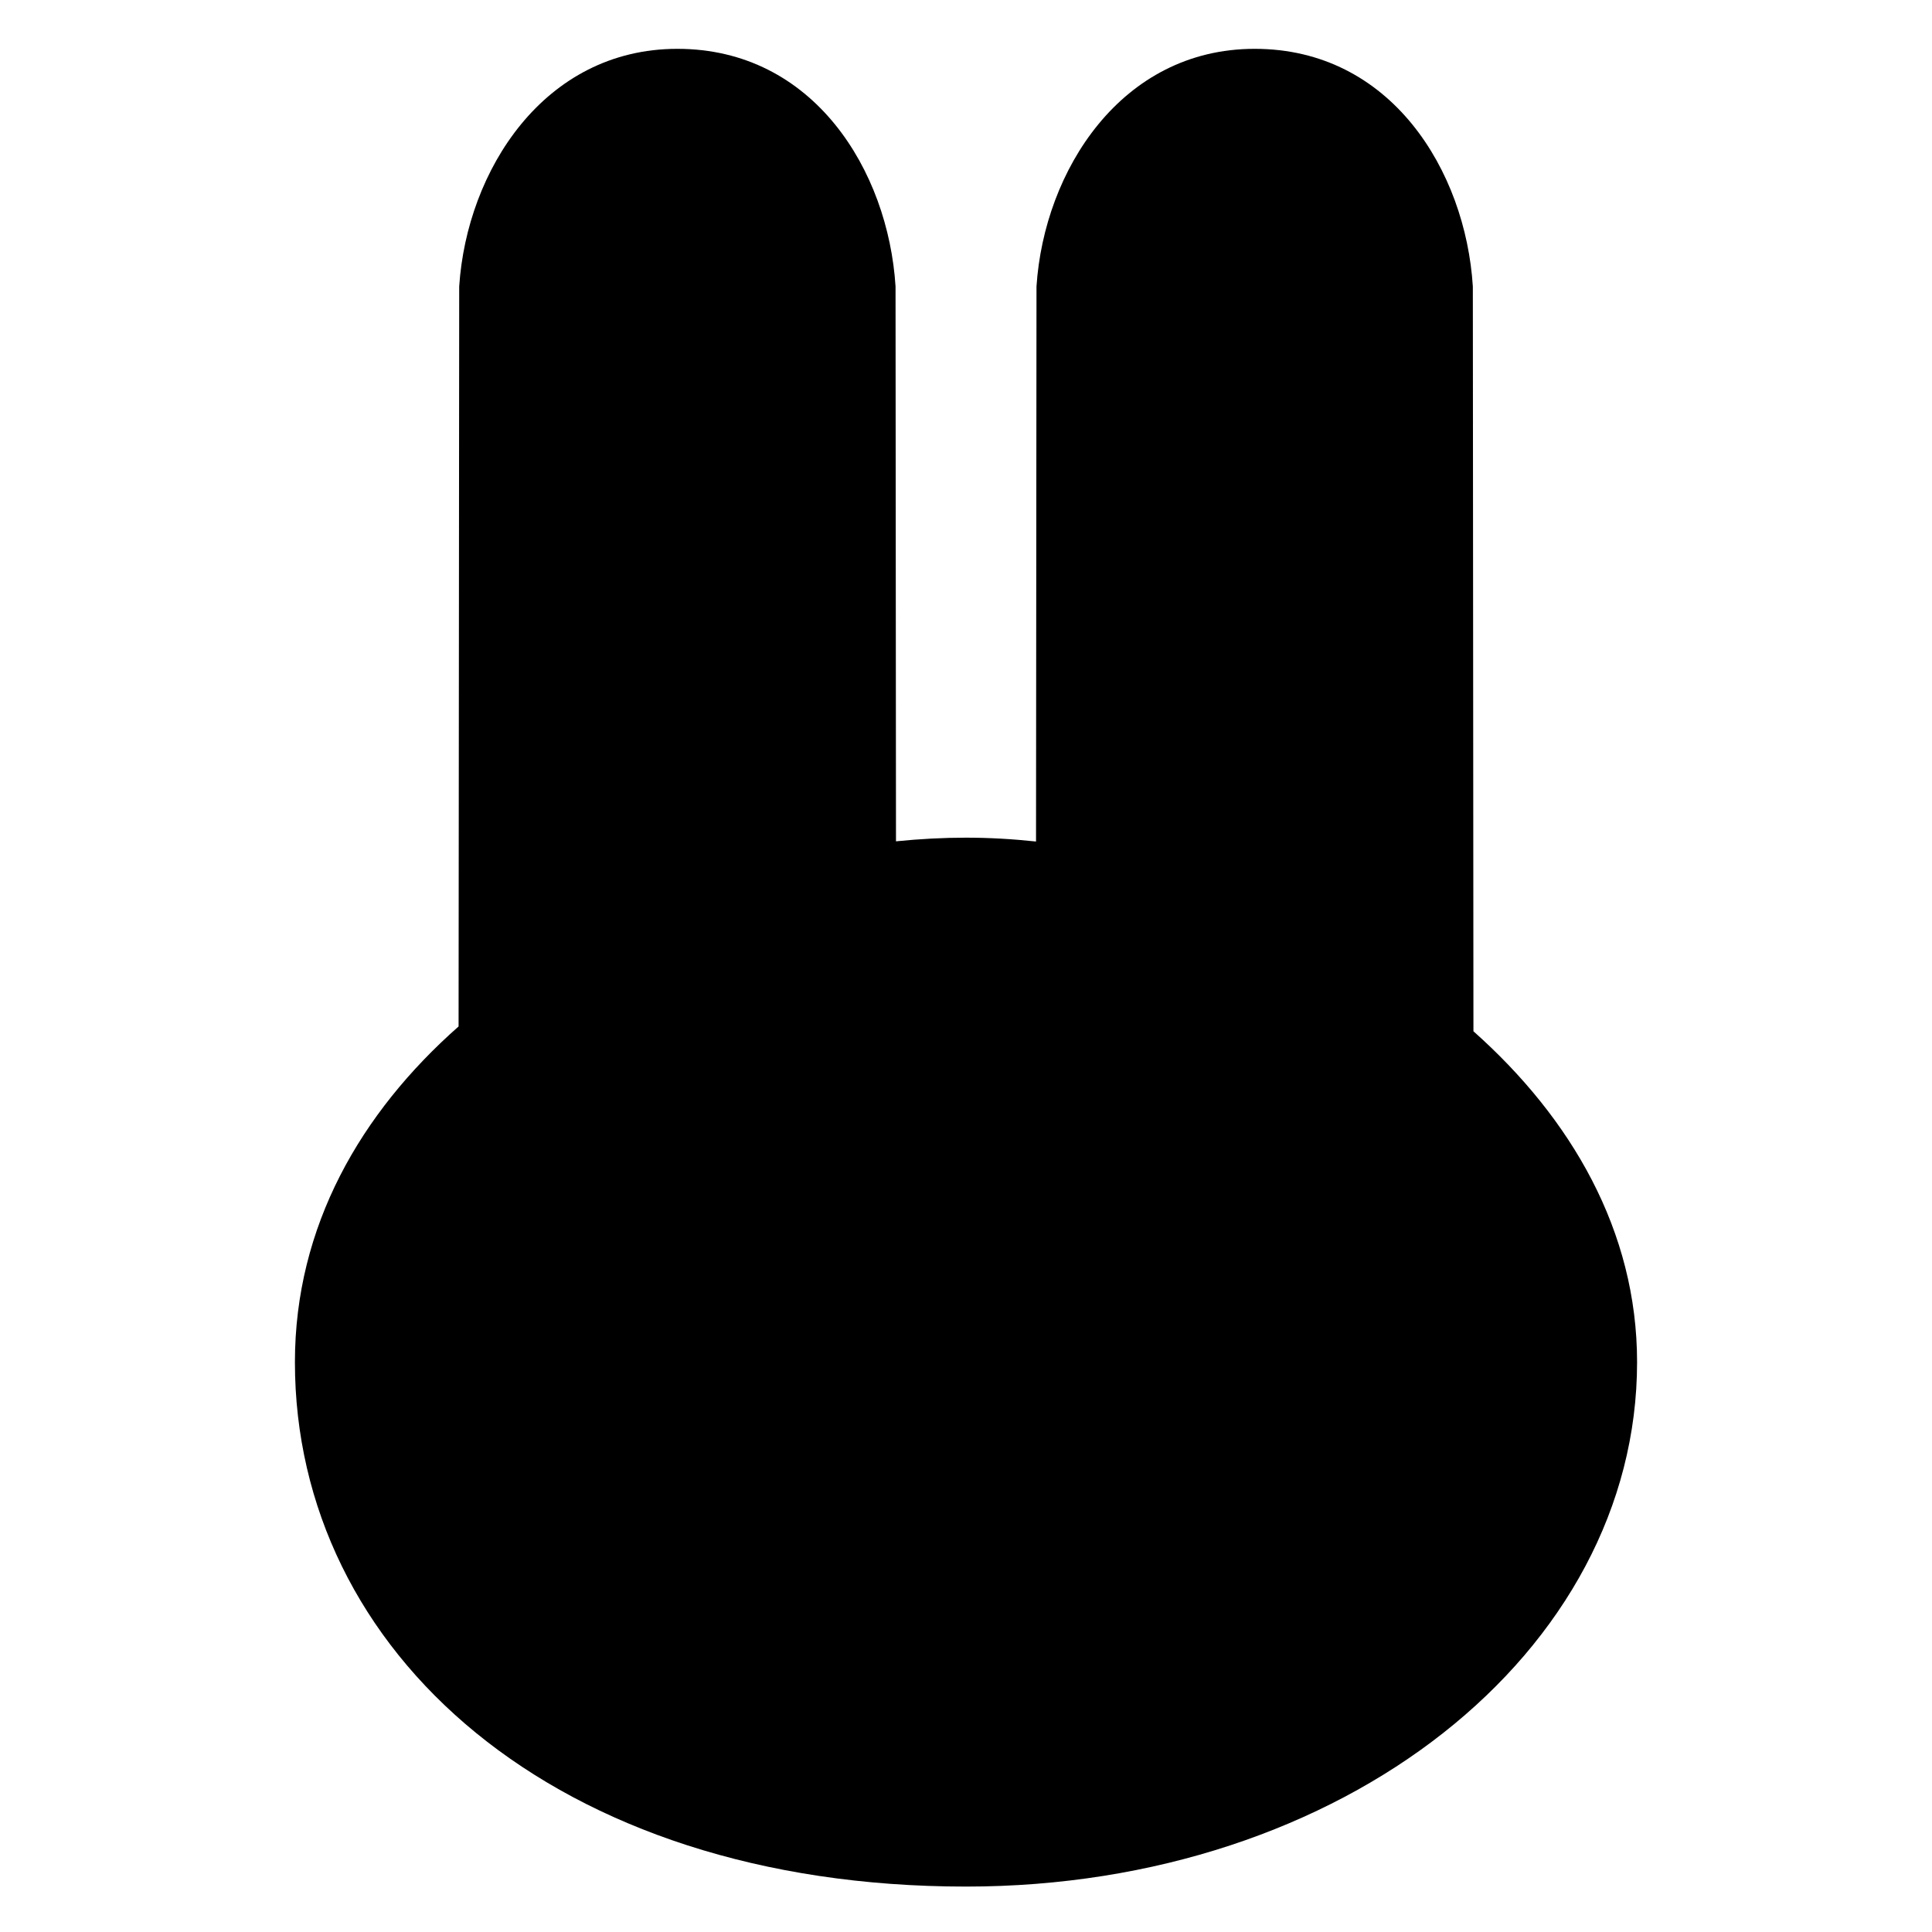
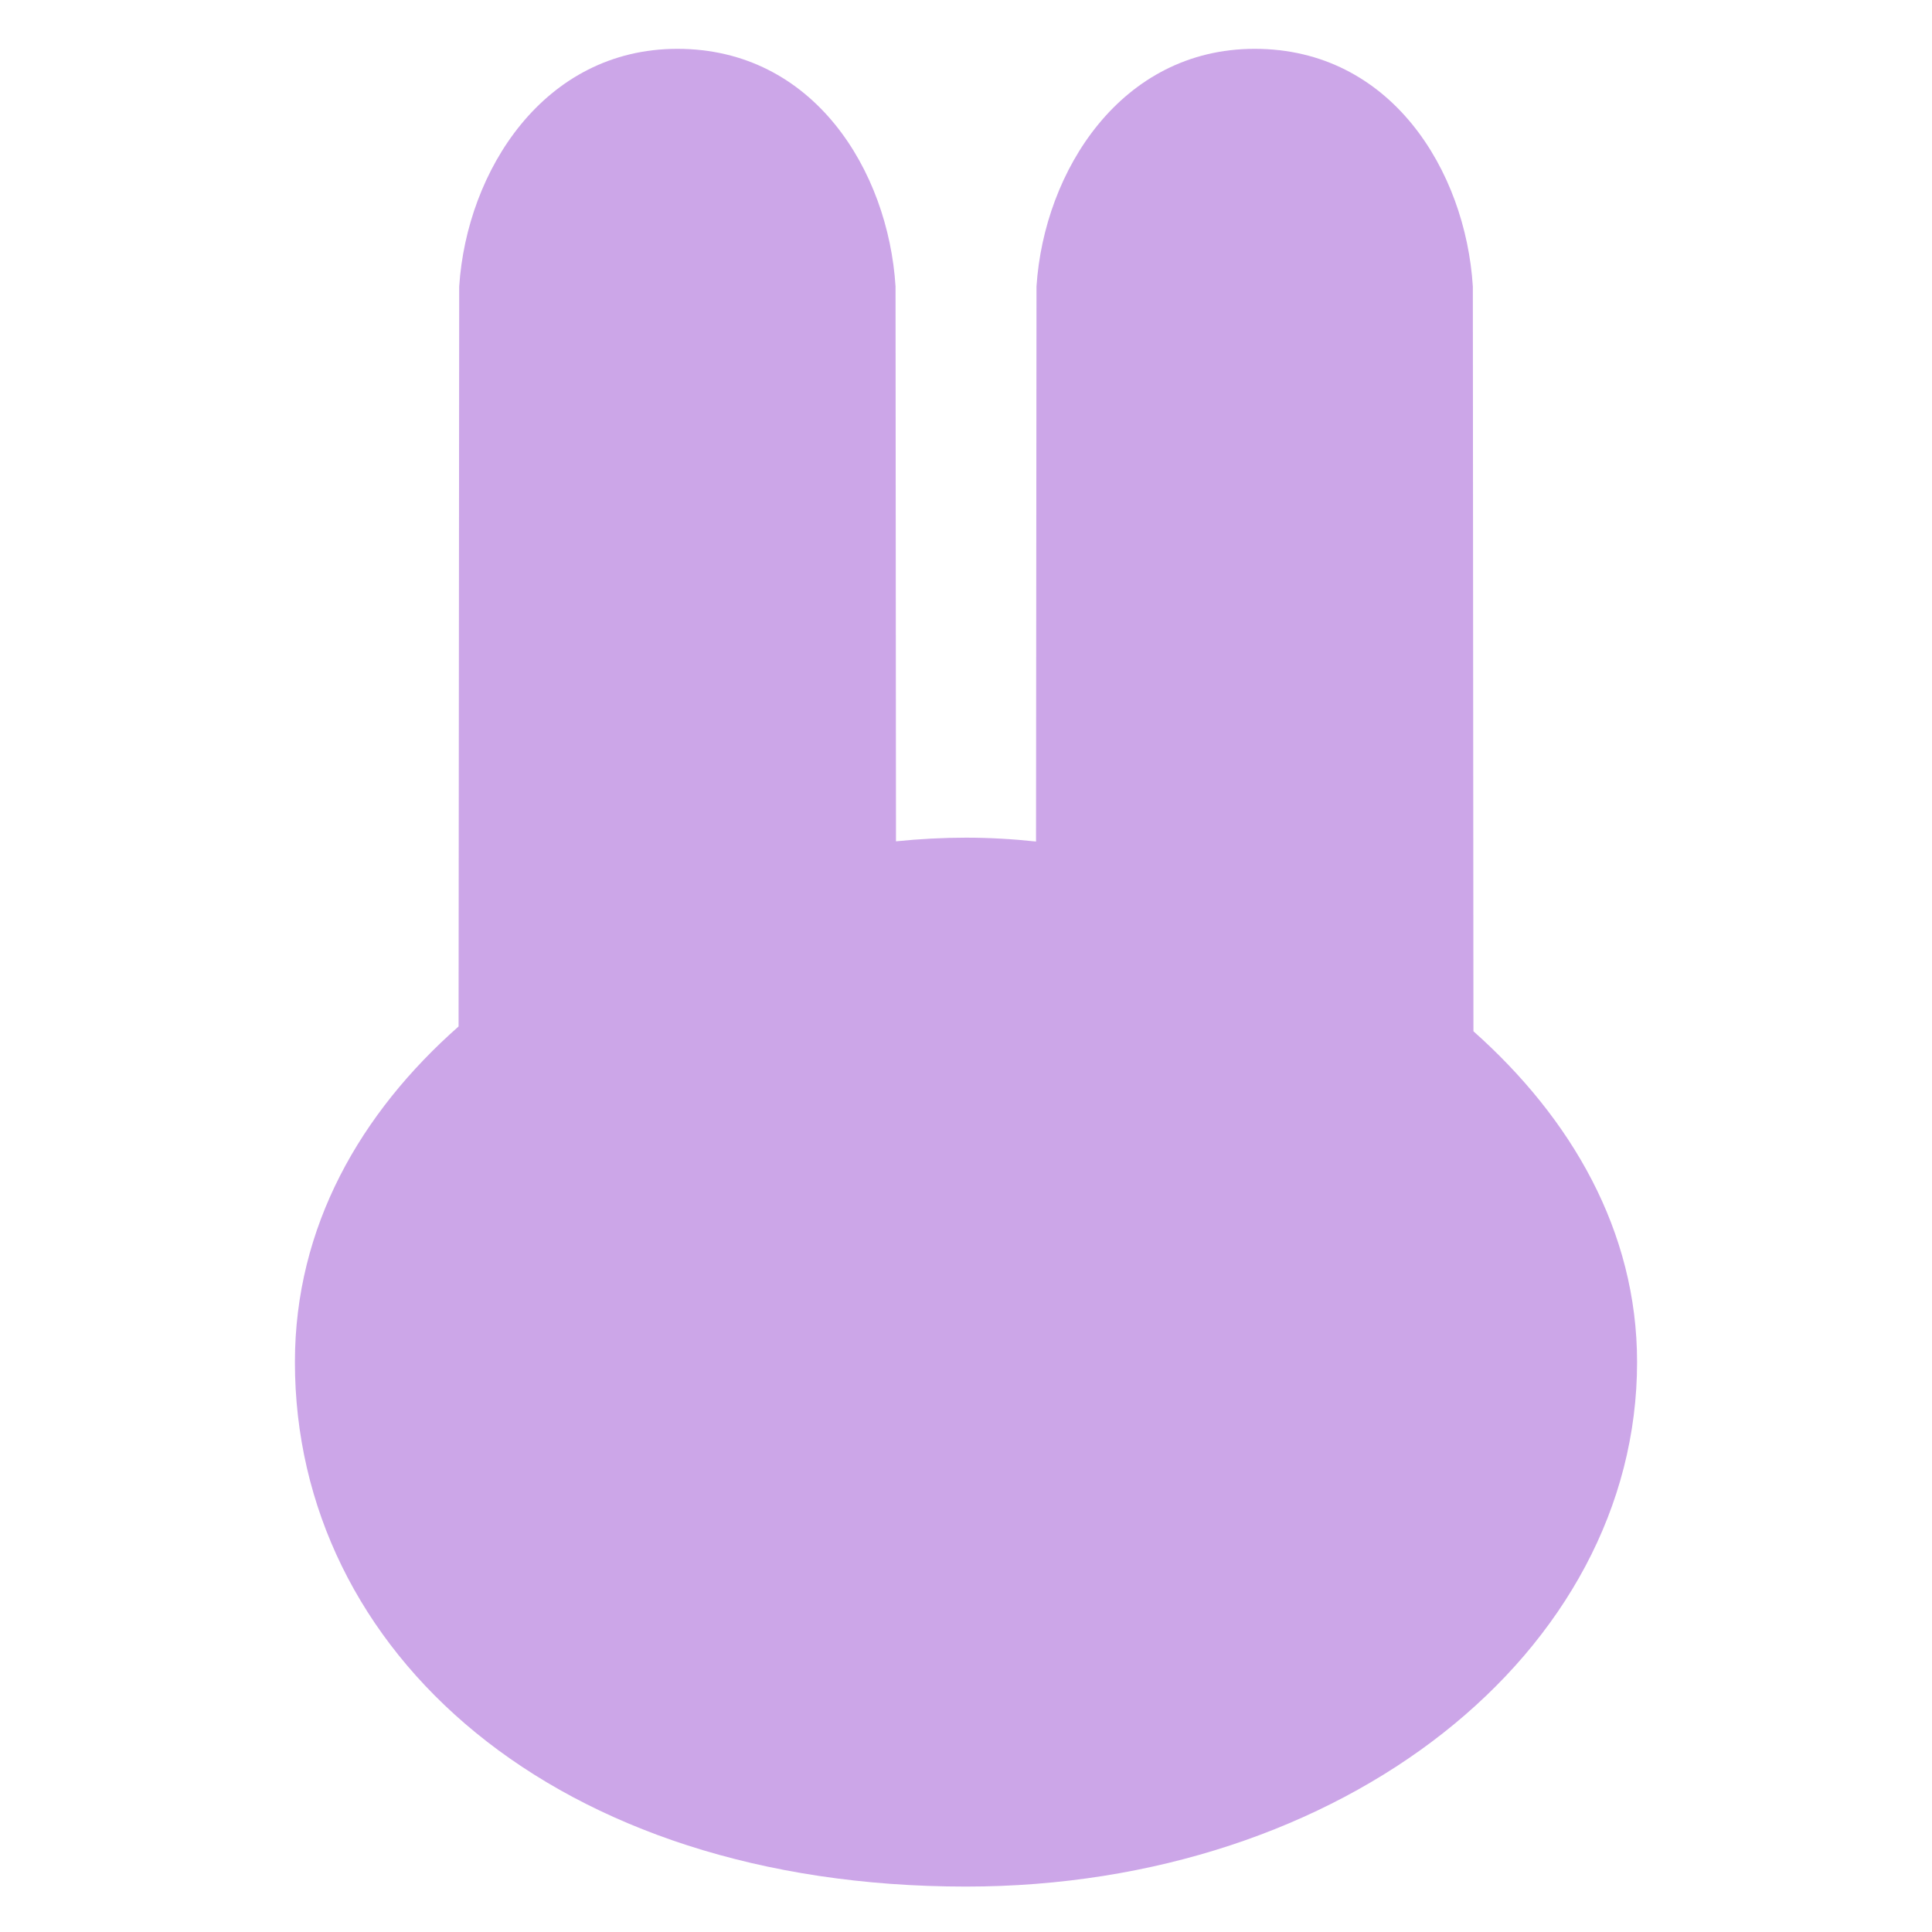
<svg xmlns="http://www.w3.org/2000/svg" version="1.1" id="Layer_1" x="0px" y="0px" width="600px" height="600px" viewBox="0 0 600 600" enable-background="new 0 0 600 600" xml:space="preserve">
-   <path d="M457.589,320.271l-0.186-231.322c-2.271-35.927-25.4-73.785-67.76-73.785c-41.438,0-65.391,37.857-67.75,73.785  l-0.146,172.391c-7.378-0.79-14.653-1.195-21.749-1.195c-7.092,0-14.365,0.383-21.741,1.134l-0.139-172.329  c-2.272-35.927-25.4-73.785-67.759-73.785c-41.438,0-65.392,37.857-67.75,73.785l-0.193,229.827  C112.054,345.564,91.59,380.81,91.59,423.018c0,89.953,80.562,162.875,208.409,162.875c117.342,0,208.41-72.922,208.41-162.875  C508.409,382.268,487.948,347.271,457.589,320.271z" />
+   <path fill="rgb(204, 166, 232)" d="M457.589,320.271l-0.186-231.322c-2.271-35.927-25.4-73.785-67.76-73.785c-41.438,0-65.391,37.857-67.75,73.785  l-0.146,172.391c-7.378-0.79-14.653-1.195-21.749-1.195c-7.092,0-14.365,0.383-21.741,1.134l-0.139-172.329  c-2.272-35.927-25.4-73.785-67.759-73.785c-41.438,0-65.392,37.857-67.75,73.785l-0.193,229.827  C112.054,345.564,91.59,380.81,91.59,423.018c0,89.953,80.562,162.875,208.409,162.875c117.342,0,208.41-72.922,208.41-162.875  C508.409,382.268,487.948,347.271,457.589,320.271z" />
</svg>
